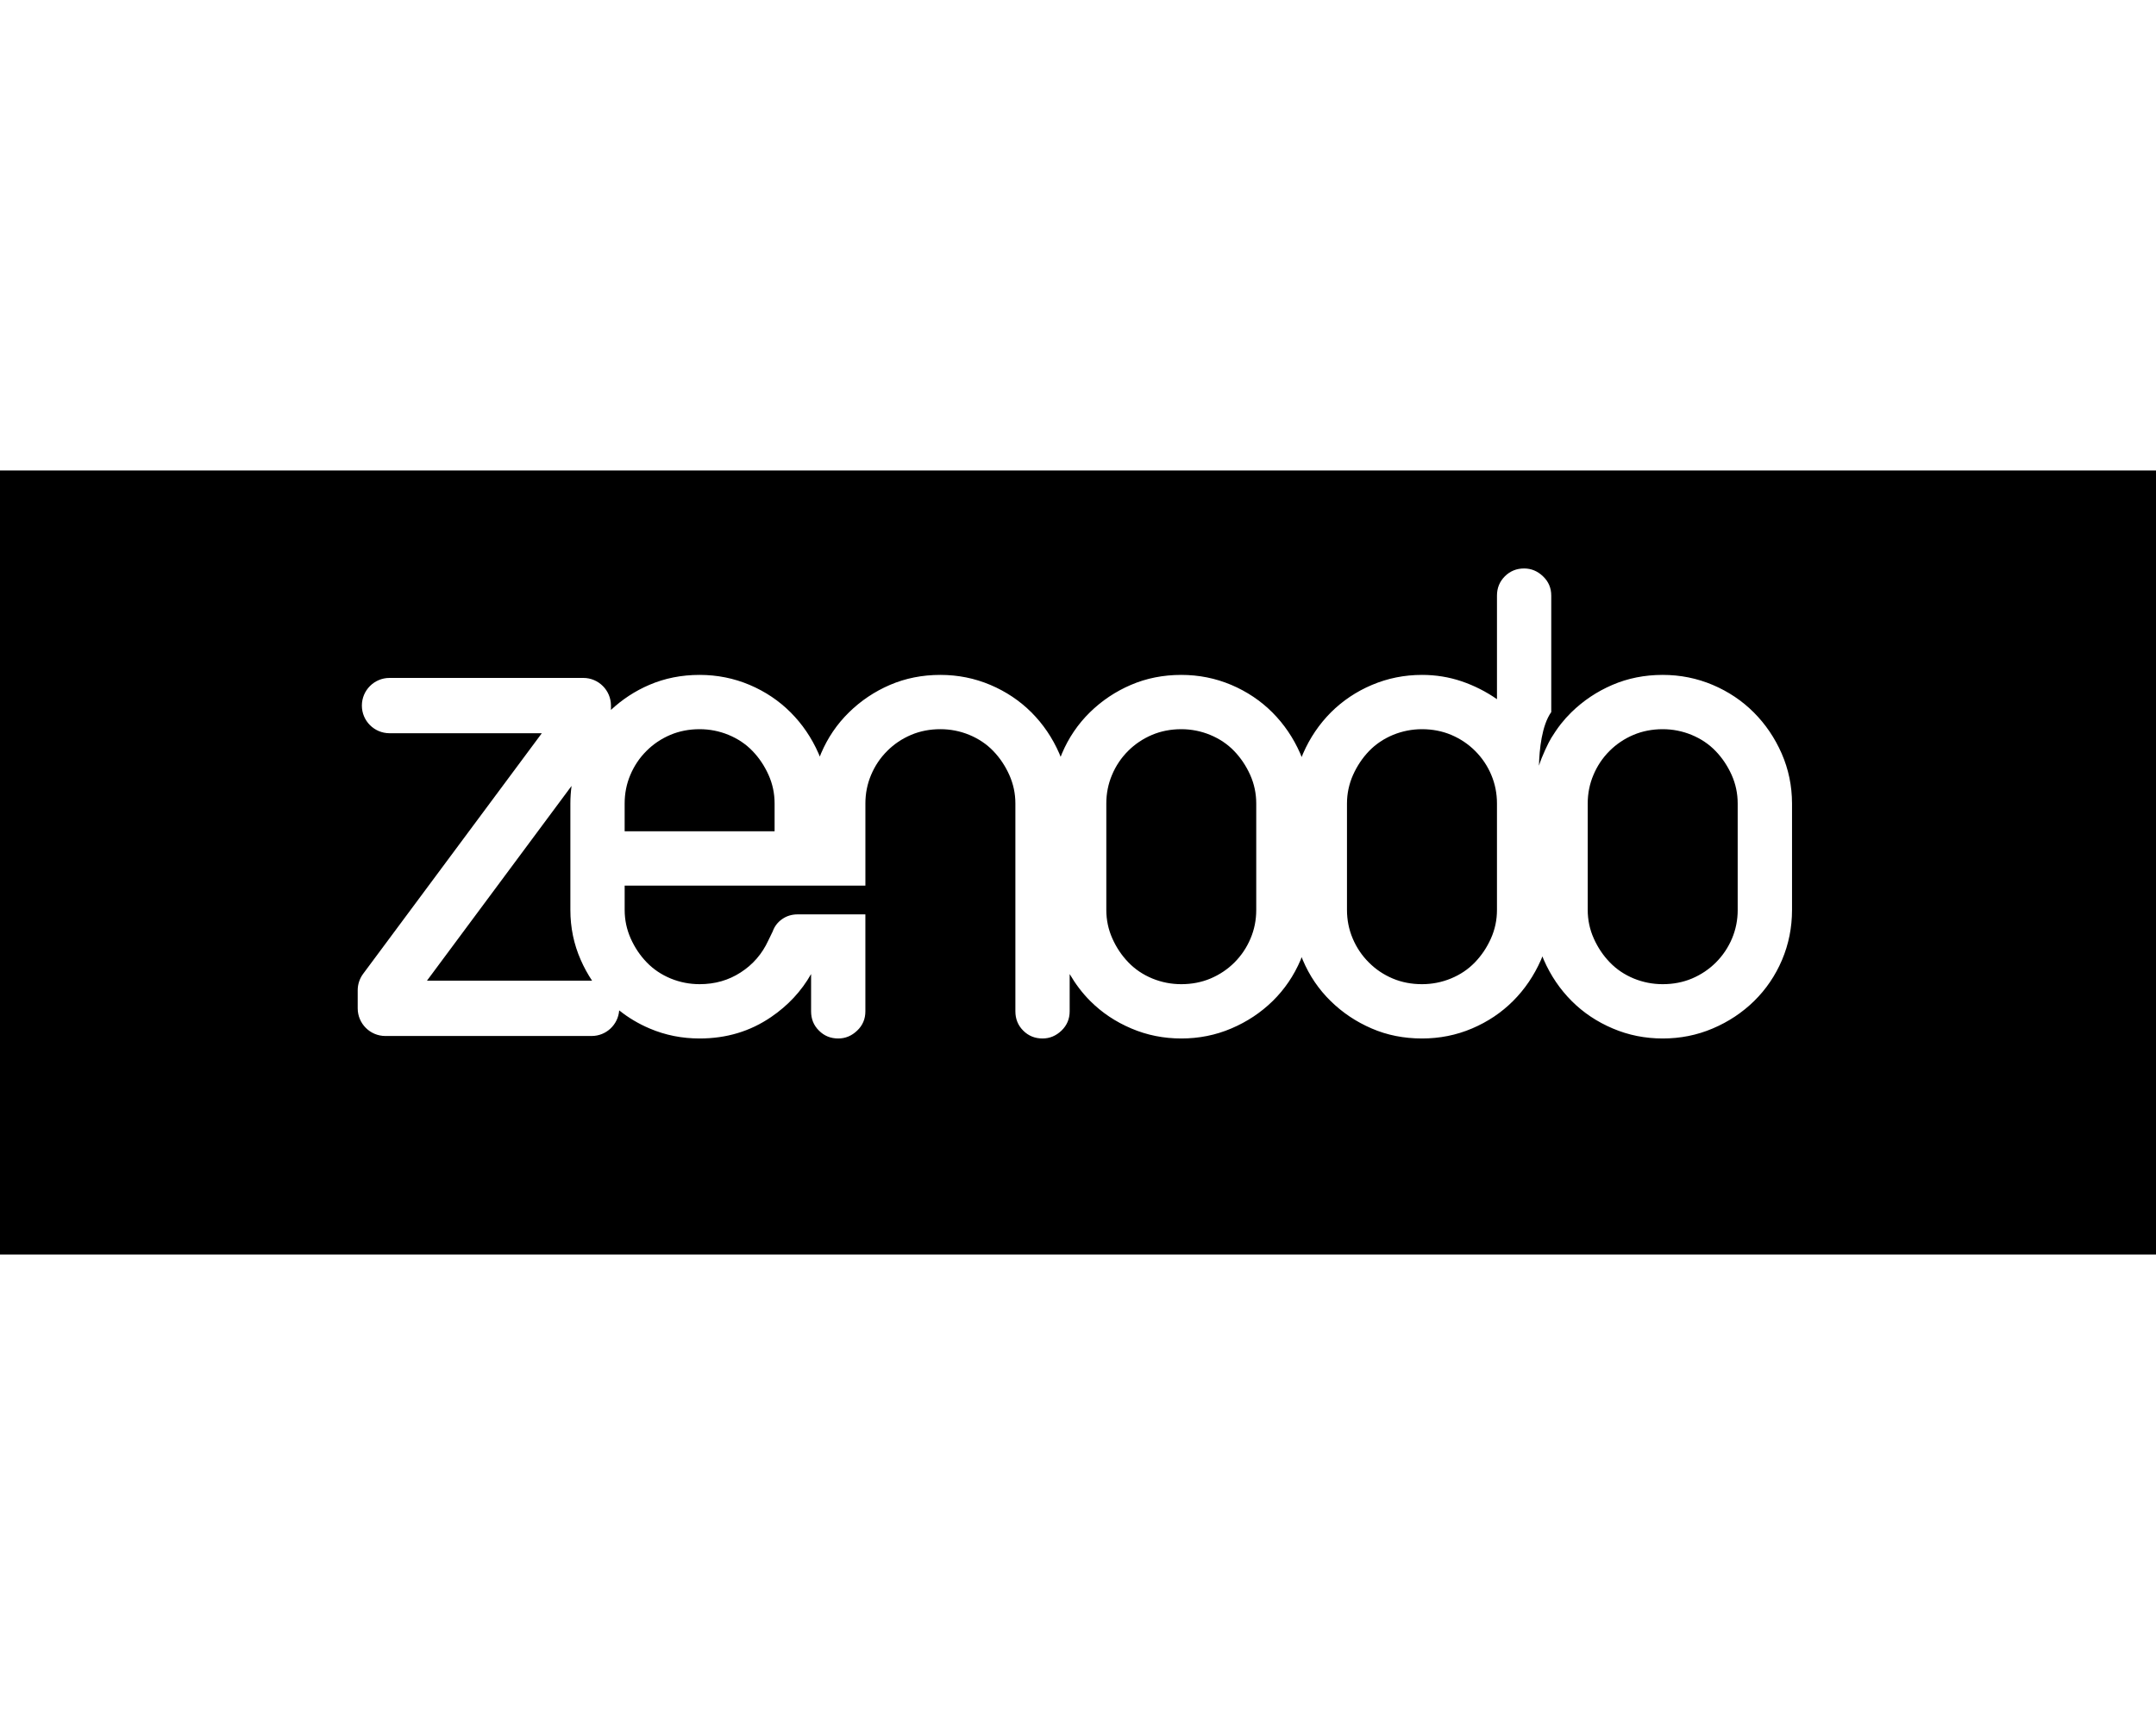
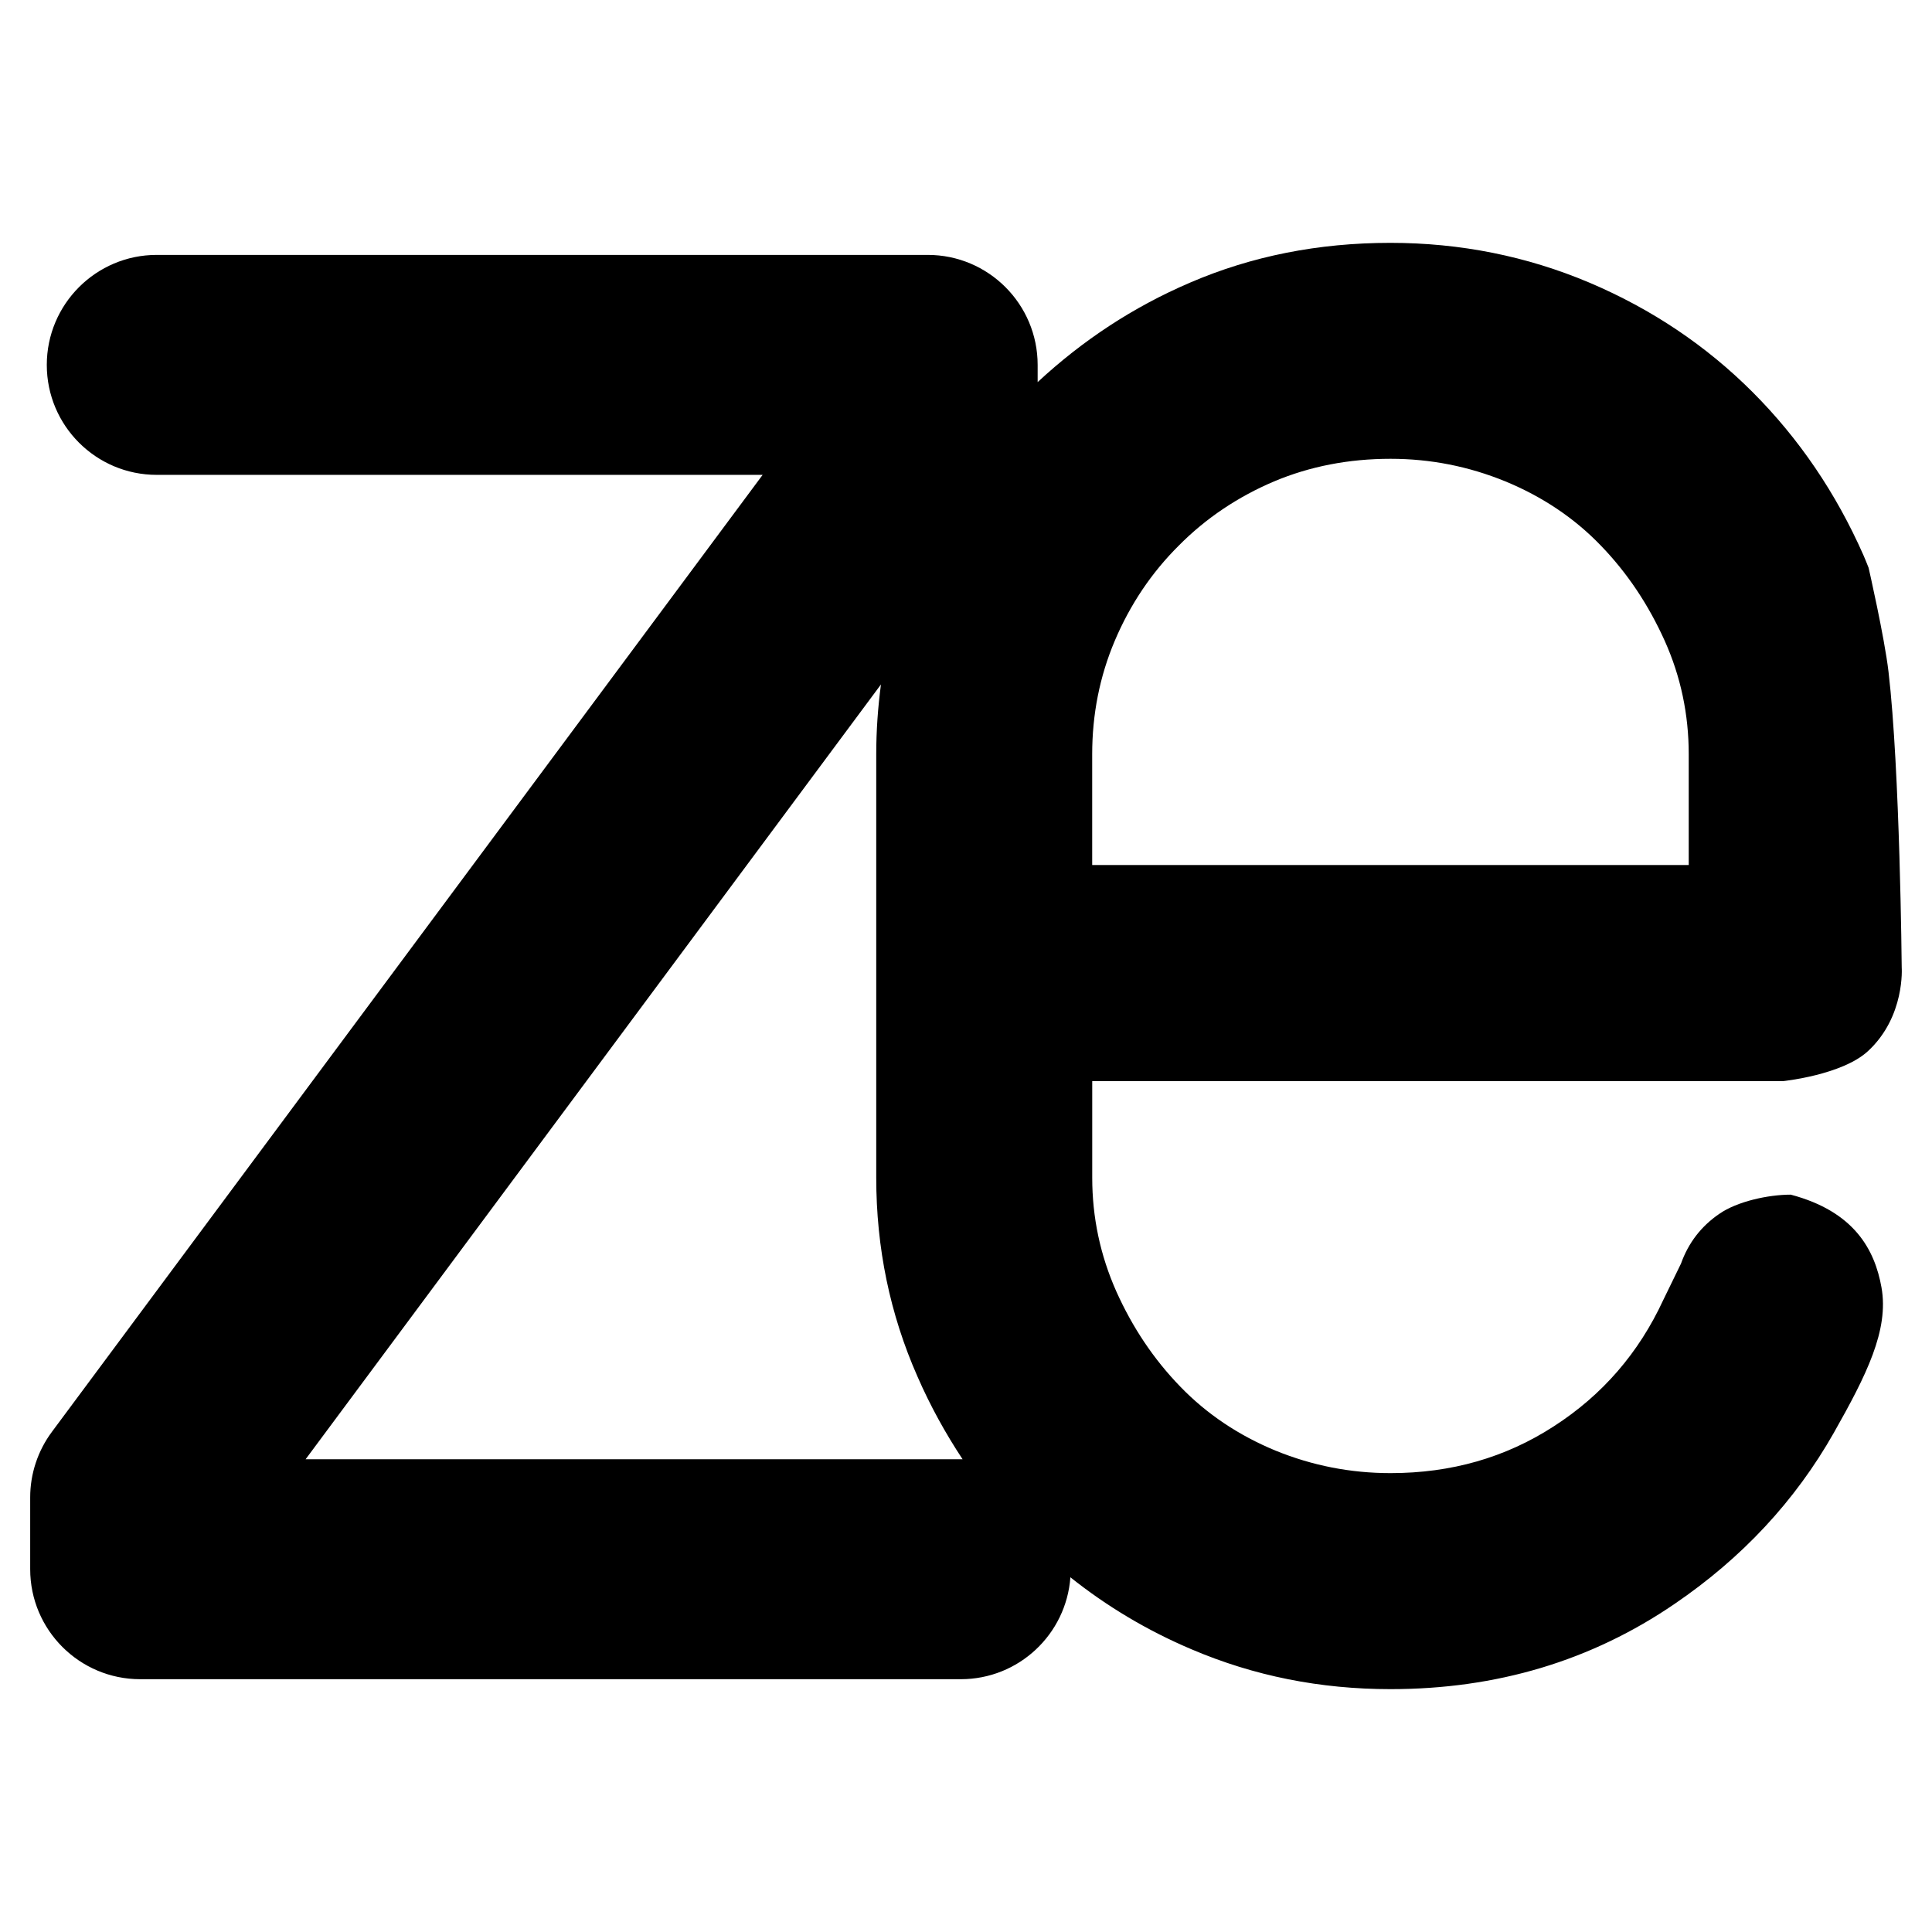
- <svg xmlns="http://www.w3.org/2000/svg" width="640" height="512" viewBox="0 0 640 512" version="1.1" id="svg8">
+ <svg xmlns="http://www.w3.org/2000/svg" width="512" height="512" viewBox="0 0 512 512" version="1.1" id="svg8">
  <defs id="defs2" />
  <g id="layer6">
-     <path d="M 0,139.636 V 372.364 H 640 V 139.636 Z m 452.426,29.091 c 2.121,0 3.999,0.779 5.614,2.335 1.632,1.553 2.443,3.458 2.443,5.716 v 34.568 c -2.831,4.003 -3.528,11.132 -3.648,15.915 0.864,-2.813 2.83,-6.895 3.648,-8.222 0.663,-1.079 1.83,-2.858 2.886,-4.188 0.943,-1.19 1.96,-2.327 3.057,-3.403 1.775,-1.737 3.682,-3.289 5.722,-4.653 2.025,-1.353 4.182,-2.52 6.472,-3.506 4.582,-1.972 9.573,-2.972 14.949,-2.972 5.222,0 10.18,0.999 14.847,2.972 4.666,1.978 8.723,4.706 12.182,8.159 3.462,3.471 6.227,7.527 8.278,12.187 2.039,4.666 3.068,9.619 3.08,14.841 v 31.597 c -3e-5,5.231 -0.994,10.175 -2.966,14.847 -1.984,4.655 -4.75,8.726 -8.273,12.188 -3.54,3.462 -7.629,6.175 -12.295,8.153 -4.666,1.99 -9.619,2.972 -14.841,2.972 -5.233,0 -10.175,-0.982 -14.841,-2.972 -4.669,-1.978 -8.734,-4.694 -12.193,-8.153 -3.462,-3.462 -6.222,-7.53 -8.267,-12.188 -0.151,-0.349 -0.284,-0.699 -0.426,-1.051 -0.14,0.352 -0.278,0.702 -0.426,1.051 -2.057,4.655 -4.819,8.726 -8.284,12.188 -3.462,3.462 -7.516,6.175 -12.17,8.153 -4.669,1.99 -9.63,2.972 -14.852,2.972 -5.37,0 -10.37,-0.982 -14.949,-2.972 -4.602,-1.978 -8.659,-4.694 -12.187,-8.153 -3.54,-3.462 -6.295,-7.53 -8.267,-12.188 -0.113,-0.276 -0.216,-0.556 -0.33,-0.835 -0.102,0.279 -0.205,0.559 -0.312,0.835 -1.978,4.655 -4.75,8.726 -8.273,12.188 -3.54,3.462 -7.635,6.175 -12.295,8.153 -4.666,1.99 -9.619,2.972 -14.841,2.972 -5.233,0 -10.181,-0.982 -14.841,-2.972 -4.669,-1.978 -8.734,-4.694 -12.193,-8.153 -2.377,-2.377 -4.397,-5.062 -6.108,-8 v 11.062 c 0,2.266 -0.817,4.18 -2.426,5.727 -1.638,1.562 -3.504,2.335 -5.625,2.335 -2.269,0 -4.182,-0.773 -5.739,-2.335 -1.551,-1.548 -2.324,-3.464 -2.324,-5.727 v -61.693 c 0,-2.956 -0.608,-5.789 -1.807,-8.472 -1.21,-2.685 -2.789,-5.066 -4.773,-7.114 -1.969,-2.045 -4.348,-3.629 -7.097,-4.773 -2.749,-1.129 -5.621,-1.688 -8.597,-1.688 -3.089,0 -6,0.559 -8.67,1.688 -2.697,1.14 -5.069,2.728 -7.102,4.773 -2.063,2.048 -3.652,4.431 -4.784,7.114 -1.137,2.682 -1.693,5.519 -1.693,8.472 v 24.392 h -16.114 -3.812 -51.534 v 7.205 c 0,2.976 0.603,5.795 1.795,8.483 1.204,2.685 2.789,5.057 4.773,7.102 1.981,2.051 4.359,3.638 7.097,4.773 2.767,1.129 5.621,1.682 8.597,1.682 4.524,0 8.58,-1.153 12.182,-3.489 3.616,-2.33 6.341,-5.467 8.176,-9.438 l 1.318,-2.71 c 0.55,-1.545 1.505,-2.785 2.852,-3.705 1.329,-0.925 2.87,-1.375 4.557,-1.375 h 20.108 c 0,0 -0.029,0.034 -0.029,0.04 h 0.029 v 28.739 c 0,2.266 -0.805,4.174 -2.438,5.722 -1.632,1.562 -3.49,2.335 -5.614,2.335 -2.263,0 -4.177,-0.773 -5.722,-2.335 -1.574,-1.548 -2.341,-3.458 -2.341,-5.722 v -11.068 c -2.886,5.091 -6.857,9.346 -11.881,12.767 -6.217,4.25 -13.277,6.358 -21.199,6.358 -5.245,0 -10.178,-0.976 -14.847,-2.966 -3.322,-1.408 -6.328,-3.214 -9.04,-5.375 -0.311,4.25 -3.853,7.602 -8.182,7.602 h -61.227 c -4.532,0 -8.21,-3.678 -8.21,-8.21 v -5.358 c 0,-1.76 0.566,-3.475 1.619,-4.892 l 53.034,-71.403 h -45.21 c -4.527,0 -8.205,-3.669 -8.205,-8.205 0,-4.529 3.675,-8.21 8.205,-8.21 h 57.528 c 4.532,0 8.205,3.681 8.205,8.21 v 1.284 c 3.334,-3.095 7.107,-5.599 11.375,-7.426 4.576,-1.972 9.561,-2.966 14.943,-2.966 5.222,0 10.178,0.994 14.847,2.966 4.66,1.978 8.714,4.706 12.17,8.159 3.468,3.471 6.227,7.527 8.284,12.188 0.137,0.308 0.256,0.623 0.381,0.932 0.125,-0.308 0.239,-0.623 0.364,-0.932 1.984,-4.66 4.738,-8.714 8.29,-12.188 3.517,-3.453 7.586,-6.184 12.176,-8.159 4.596,-1.972 9.585,-2.966 14.943,-2.966 5.245,0 10.18,0.994 14.847,2.966 4.669,1.978 8.734,4.706 12.199,8.159 3.462,3.471 6.222,7.527 8.261,12.188 0.143,0.335 0.272,0.674 0.409,1.006 0.131,-0.332 0.255,-0.671 0.398,-1.006 1.972,-4.66 4.738,-8.714 8.267,-12.188 3.526,-3.453 7.585,-6.184 12.193,-8.159 4.582,-1.972 9.573,-2.966 14.949,-2.966 5.222,0 10.18,0.994 14.847,2.966 4.66,1.978 8.723,4.706 12.182,8.159 3.462,3.471 6.228,7.527 8.278,12.188 0.151,0.349 0.289,0.708 0.426,1.062 0.145,-0.355 0.283,-0.713 0.437,-1.062 2.028,-4.66 4.8,-8.714 8.25,-12.188 3.476,-3.453 7.535,-6.184 12.205,-8.159 4.666,-1.972 9.602,-2.966 14.835,-2.966 4.096,0 8.029,0.635 11.767,1.903 3.732,1.274 7.239,3.044 10.489,5.307 v -30.75 c 0,-2.257 0.785,-4.162 2.33,-5.716 1.568,-1.556 3.467,-2.335 5.727,-2.335 z m -244.739,47.705 c -3.113,0 -6.017,0.559 -8.699,1.688 -2.682,1.14 -5.063,2.728 -7.091,4.773 -2.063,2.048 -3.647,4.431 -4.784,7.114 -1.137,2.682 -1.688,5.519 -1.688,8.472 v 8.261 h 44.511 v -8.261 c 0,-2.956 -0.591,-5.789 -1.795,-8.472 -1.21,-2.685 -2.789,-5.066 -4.773,-7.114 -1.969,-2.045 -4.342,-3.629 -7.102,-4.773 -2.755,-1.129 -5.612,-1.688 -8.58,-1.688 z m 142.972,0 c -3.113,0 -6.011,0.564 -8.693,1.693 -2.679,1.14 -5.063,2.728 -7.102,4.773 -2.051,2.048 -3.641,4.426 -4.767,7.108 -1.137,2.682 -1.693,5.519 -1.693,8.472 v 31.597 c 0,2.976 0.597,5.798 1.795,8.483 1.199,2.685 2.789,5.057 4.773,7.102 1.981,2.051 4.348,3.638 7.097,4.773 2.767,1.129 5.615,1.682 8.591,1.682 3.095,0 6.005,-0.553 8.682,-1.682 2.682,-1.135 5.063,-2.722 7.114,-4.773 2.039,-2.045 3.63,-4.414 4.761,-7.102 1.143,-2.688 1.693,-5.507 1.693,-8.483 v -31.597 c 0,-2.956 -0.597,-5.789 -1.795,-8.472 -1.216,-2.685 -2.795,-5.06 -4.773,-7.108 -1.975,-2.045 -4.341,-3.629 -7.108,-4.773 -2.743,-1.129 -5.612,-1.693 -8.574,-1.693 z m 71.455,0 c -2.97,0 -5.83,0.564 -8.597,1.693 -2.743,1.14 -5.113,2.728 -7.097,4.773 -1.978,2.048 -3.563,4.426 -4.773,7.108 -1.187,2.682 -1.801,5.519 -1.801,8.472 v 31.597 c 0,2.976 0.561,5.798 1.699,8.483 1.137,2.685 2.727,5.057 4.784,7.102 2.033,2.051 4.403,3.638 7.091,4.773 2.682,1.129 5.58,1.682 8.693,1.682 2.964,0 5.836,-0.553 8.58,-1.682 2.767,-1.135 5.13,-2.722 7.108,-4.773 1.978,-2.045 3.574,-4.414 4.773,-7.102 1.204,-2.688 1.795,-5.507 1.795,-8.483 v -31.597 c 0,-2.956 -0.556,-5.789 -1.687,-8.472 -1.132,-2.685 -2.728,-5.06 -4.773,-7.108 -2.051,-2.045 -4.414,-3.629 -7.108,-4.773 -2.688,-1.129 -5.581,-1.693 -8.688,-1.693 z m 71.455,0 c -3.113,0 -6.005,0.564 -8.693,1.693 -2.685,1.14 -5.057,2.728 -7.102,4.773 -2.051,2.048 -3.641,4.426 -4.767,7.108 -1.137,2.682 -1.699,5.519 -1.699,8.472 v 31.597 c 0,2.976 0.6,5.798 1.801,8.483 1.201,2.685 2.794,5.057 4.778,7.102 1.978,2.051 4.348,3.638 7.091,4.773 2.767,1.129 5.626,1.682 8.597,1.682 3.101,0 6.005,-0.553 8.687,-1.682 2.676,-1.135 5.057,-2.722 7.108,-4.773 2.042,-2.045 3.629,-4.414 4.773,-7.102 1.126,-2.688 1.688,-5.507 1.688,-8.483 h -0.006 v -31.597 c 0,-2.956 -0.597,-5.789 -1.795,-8.472 -1.216,-2.685 -2.794,-5.06 -4.778,-7.108 -1.969,-2.045 -4.342,-3.629 -7.102,-4.773 -2.749,-1.129 -5.612,-1.693 -8.58,-1.693 z m -323.903,16.835 -42.926,57.812 h 48.881 c 0.046,0 0.09,0.006 0.136,0.006 -1.271,-1.923 -2.409,-3.977 -3.364,-6.165 -2.063,-4.672 -3.08,-9.613 -3.08,-14.847 v -31.597 c 0,-1.766 0.125,-3.503 0.352,-5.21 z" style="stroke:none;stroke-width:0.075;stop-color:#000000" id="rect846" />
+     <path fill="#000000" d="m 495.202,150.475 c -0.444,-1.095 -0.868,-2.211 -1.353,-3.306 -7.305,-16.552 -17.11,-30.965 -29.425,-43.291 -12.274,-12.264 -26.677,-21.955 -43.229,-28.981 -16.583,-7.005 -34.188,-10.539 -52.734,-10.539 -19.114,0 -36.823,3.534 -53.075,10.539 -15.157,6.488 -28.557,15.374 -40.398,26.367 v -4.556 c 0,-16.087 -13.039,-29.157 -29.136,-29.157 H 41.537 c -16.087,0 -29.136,13.07 -29.136,29.157 0,16.107 13.06,29.136 29.136,29.136 H 202.106 L 13.755,379.451 c -3.74,5.032 -5.755,11.127 -5.755,17.378 v 19.021 c 0,16.097 13.06,29.157 29.157,29.157 H 254.613 c 15.374,0 27.948,-11.913 29.053,-27.008 9.629,7.677 20.323,14.093 32.122,19.093 16.583,7.067 34.085,10.549 52.714,10.549 28.134,0 53.209,-7.501 75.289,-22.596 17.843,-12.15 31.946,-27.266 42.196,-45.347 8.604,-15.21 14.654,-27.208 12.624,-38.53 -1.787,-9.974 -7.18,-20.11 -24.041,-24.573 -5.992,0 -14.217,1.803 -18.939,5.089 -4.784,3.265 -8.193,7.687 -10.146,13.173 l -4.68,9.609 c -6.519,14.103 -16.18,25.241 -29.022,33.517 -12.791,8.297 -27.204,12.409 -43.27,12.409 -10.57,0 -20.705,-1.973 -30.531,-5.982 -9.722,-4.029 -18.164,-9.66 -25.2,-16.944 -7.046,-7.263 -12.677,-15.705 -16.955,-25.241 -4.236,-9.547 -6.375,-19.558 -6.375,-30.128 V 286.515 H 472.482 c 0,0 15.682,-1.598 22.558,-7.963 9.903,-9.165 8.933,-22.218 8.933,-22.218 0,0 -0.45,-52.35 -3.496,-78.297 -1.091,-9.291 -5.276,-27.563 -5.276,-27.563 z M 80.985,386.725 233.463,181.388 c -0.806,6.065 -1.25,12.233 -1.25,18.504 v 112.205 c 0,18.587 3.616,36.141 10.942,52.734 3.389,7.77 7.429,15.064 11.944,21.893 -0.165,0 -0.32,-0.012 -0.486,-0.012 H 80.985 Z m 366.546,-157.49 H 289.442 v -29.353 c 0,-10.487 1.953,-20.561 5.993,-30.087 4.04,-9.526 9.671,-17.978 16.996,-25.251 7.201,-7.263 15.663,-12.905 25.189,-16.955 9.526,-4.009 19.837,-6.003 30.892,-6.003 10.539,0 20.685,1.994 30.469,6.003 9.805,4.06 18.226,9.691 25.22,16.955 7.046,7.274 12.657,15.715 16.955,25.251 4.277,9.526 6.375,19.589 6.375,30.087 z" class="colorfff svgShape" id="path912" style="stroke-width:5.642" />
  </g>
</svg>
